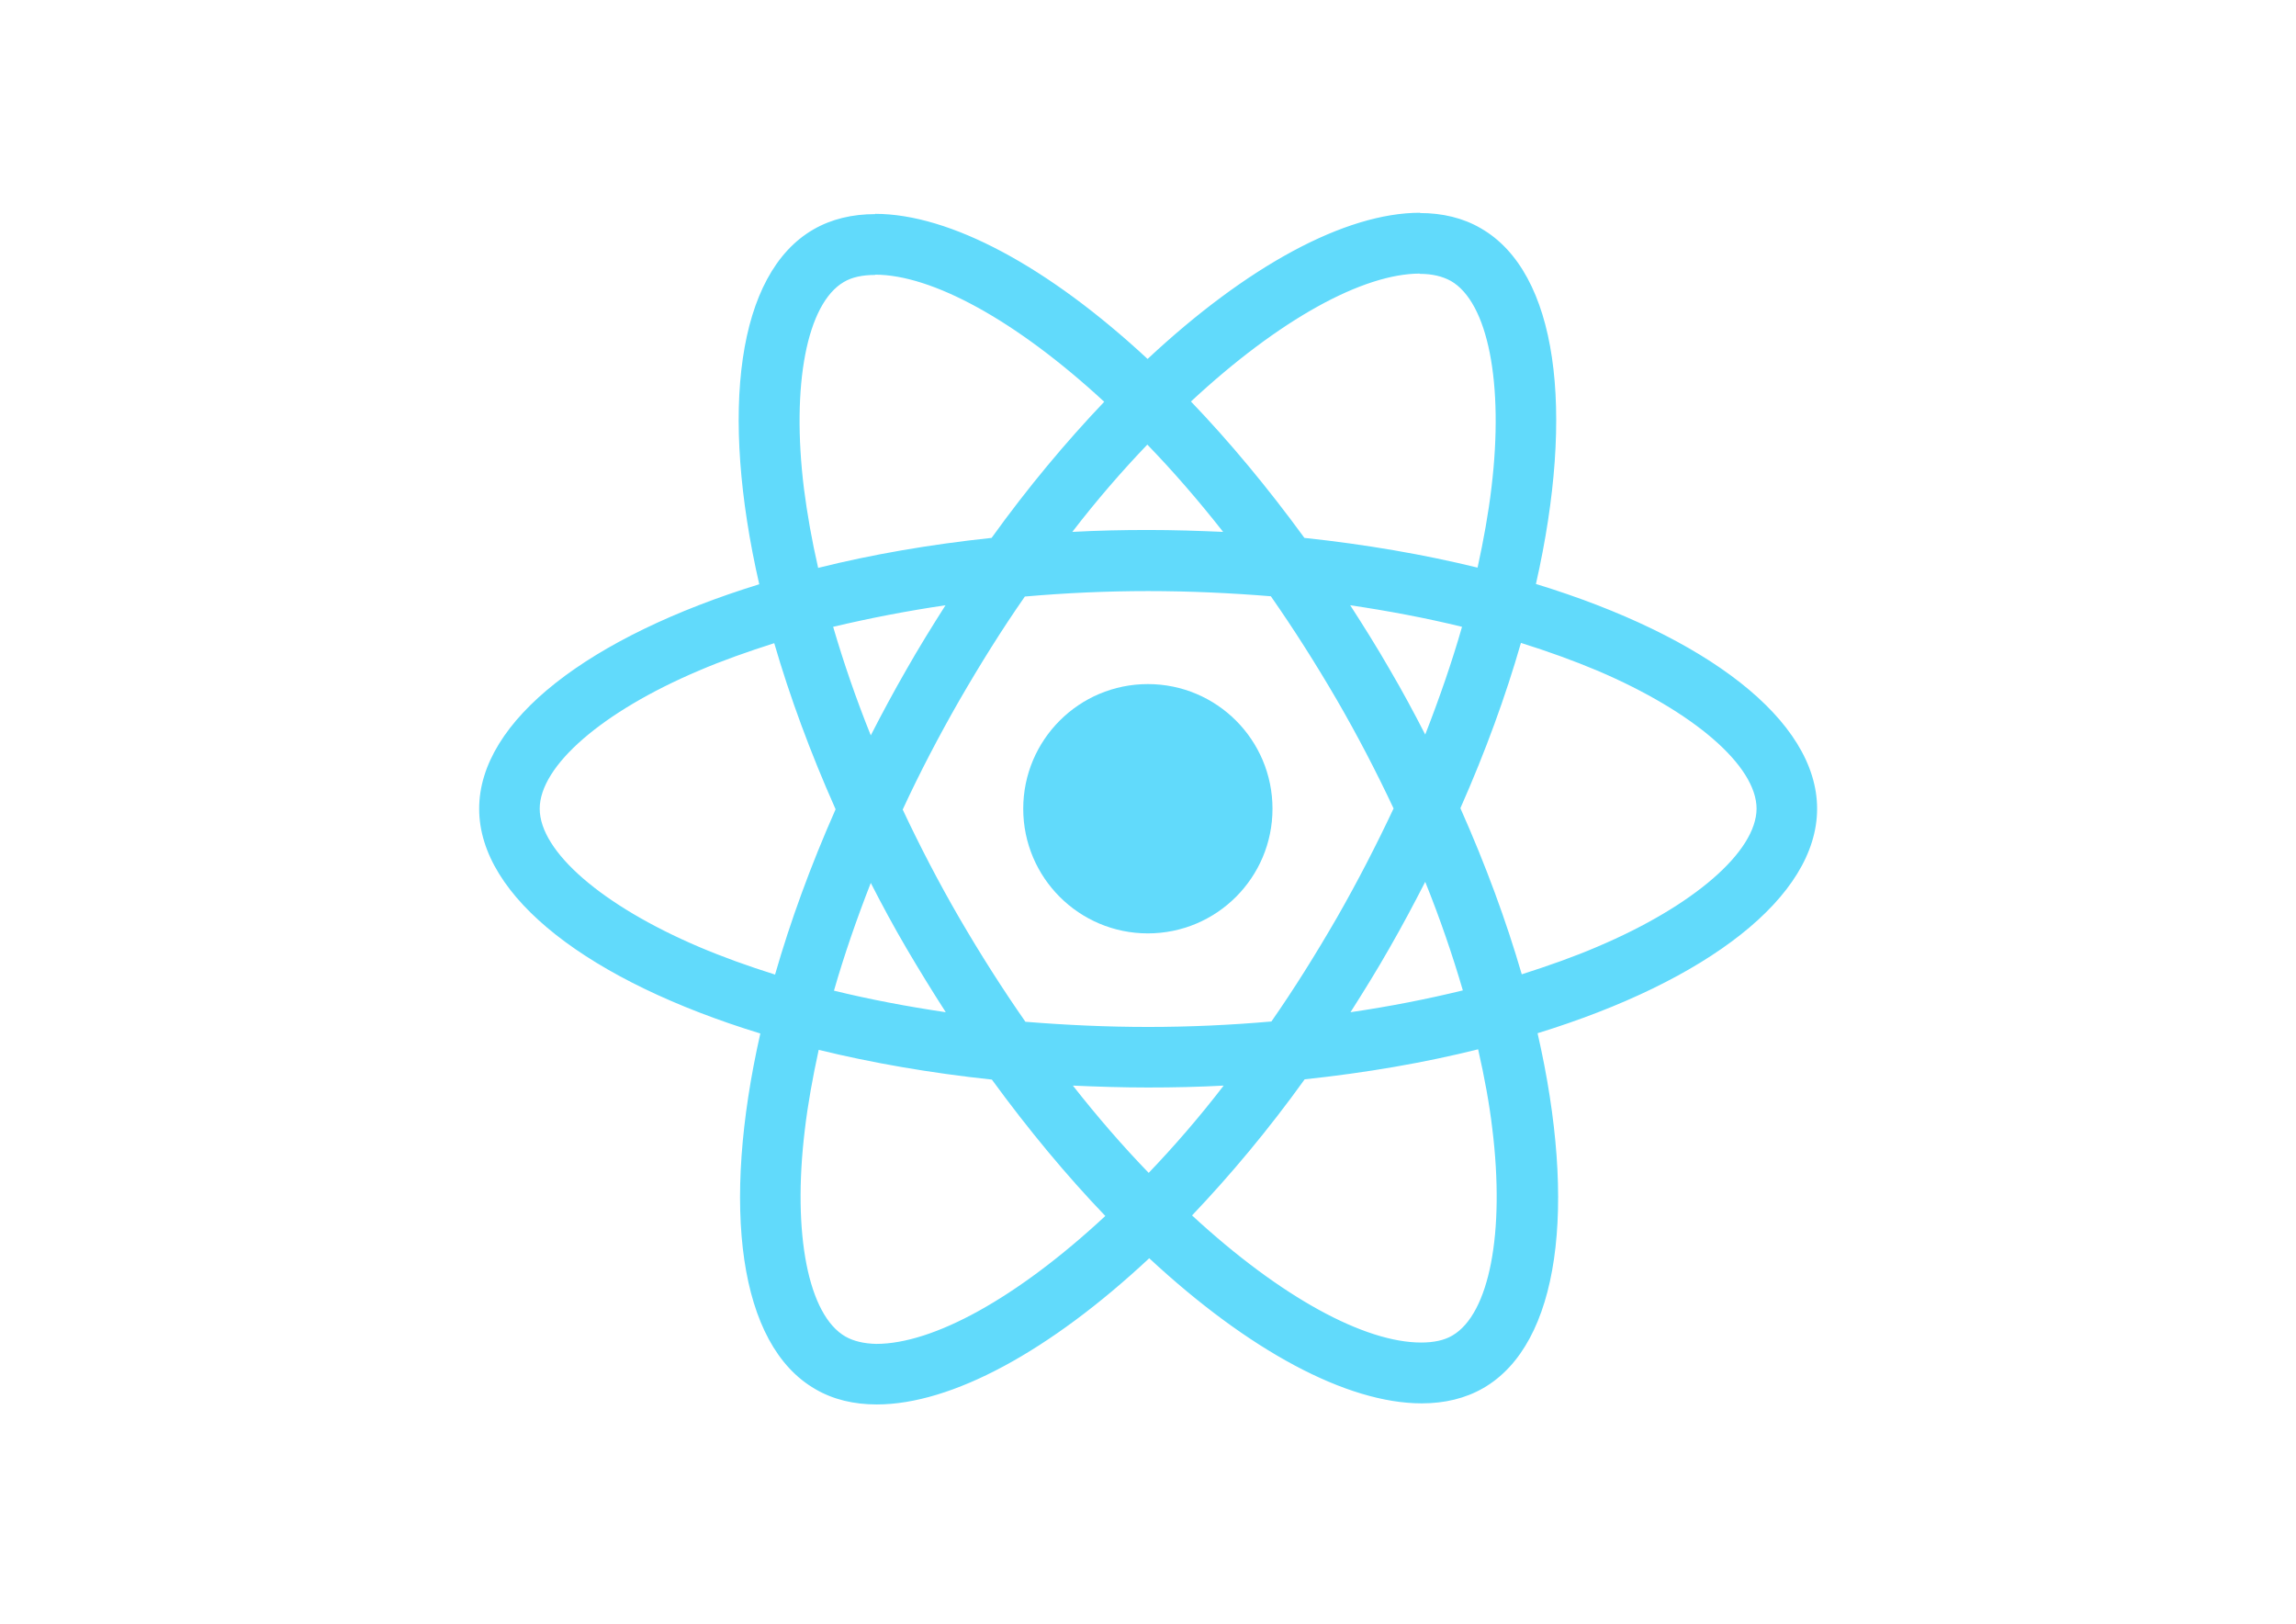
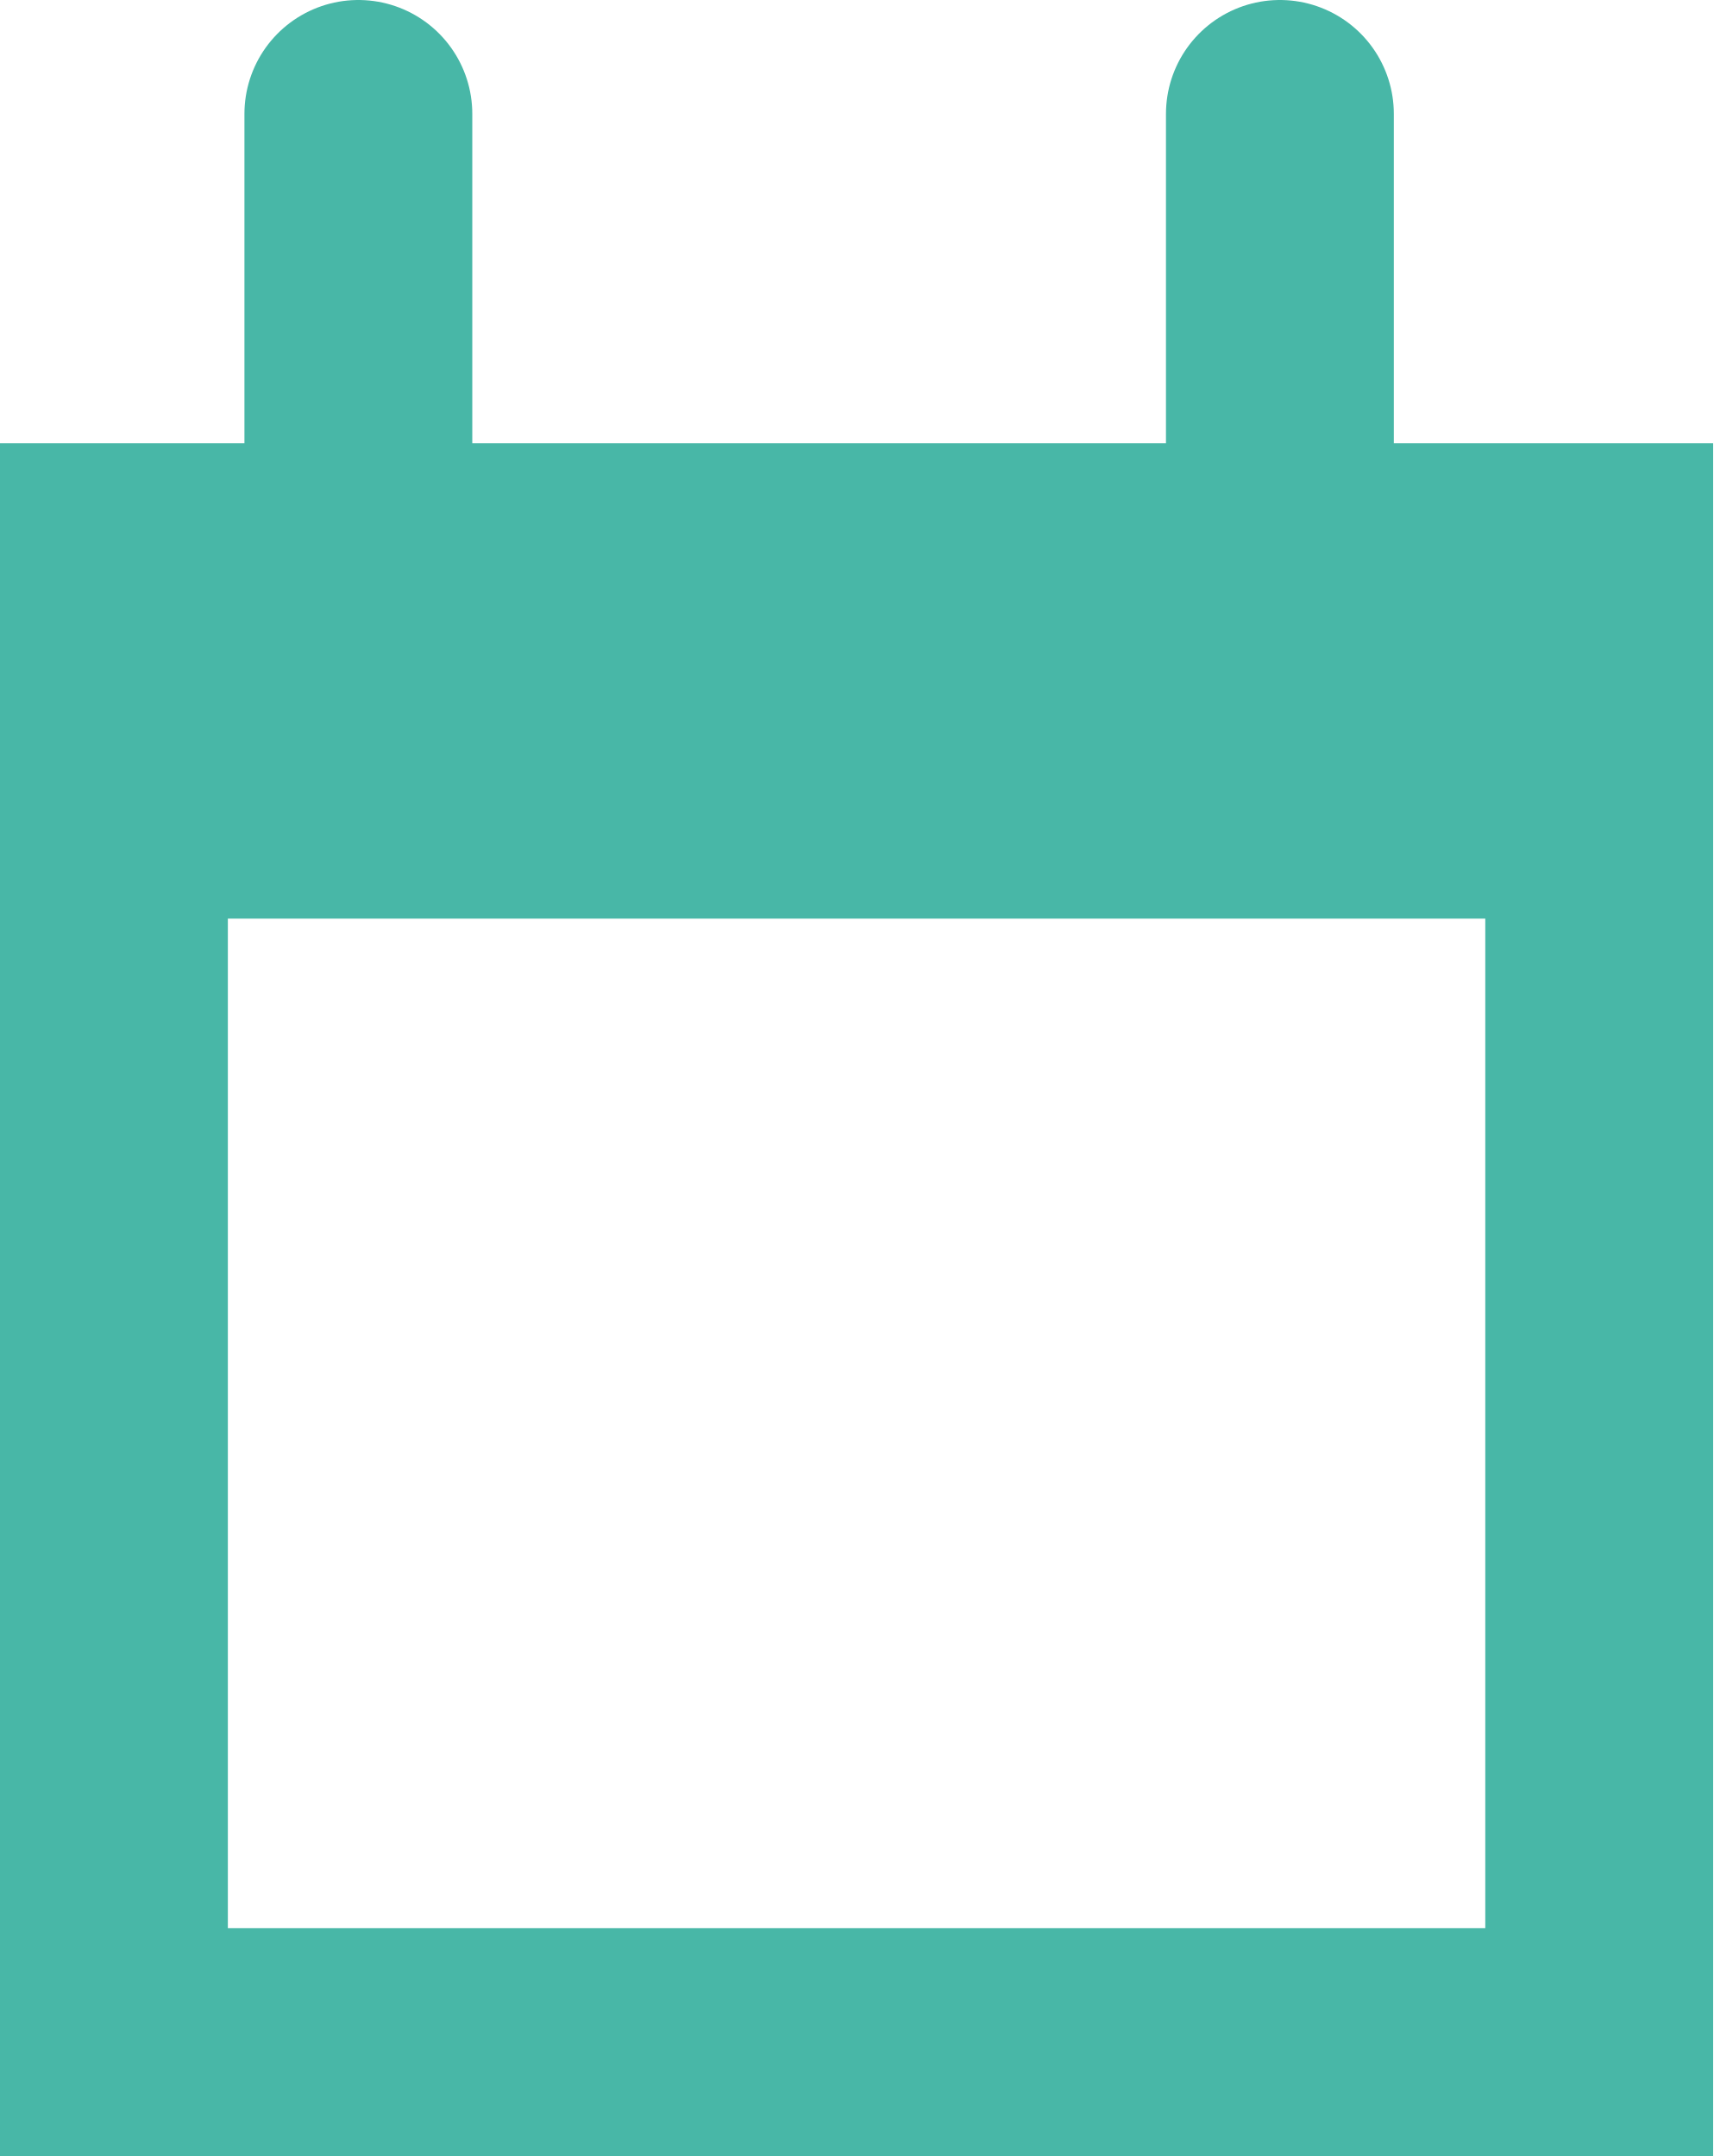
- <svg xmlns="http://www.w3.org/2000/svg" viewBox="0 0 841.9 595.3">
-   <g fill="#61DAFB">
-     <path d="M666.3 296.5c0-32.5-40.7-63.3-103.1-82.4 14.4-63.6 8-114.2-20.2-130.4-6.5-3.8-14.1-5.6-22.4-5.6v22.3c4.6 0 8.3.9 11.4 2.6 13.6 7.8 19.5 37.5 14.9 75.7-1.1 9.4-2.9 19.3-5.1 29.4-19.6-4.8-41-8.5-63.5-10.9-13.5-18.5-27.5-35.3-41.6-50 32.6-30.3 63.2-46.9 84-46.9V78c-27.5 0-63.5 19.6-99.9 53.6-36.4-33.8-72.4-53.2-99.9-53.2v22.3c20.7 0 51.4 16.5 84 46.6-14 14.7-28 31.4-41.3 49.9-22.6 2.4-44 6.1-63.6 11-2.3-10-4-19.7-5.2-29-4.7-38.2 1.1-67.9 14.6-75.8 3-1.8 6.9-2.6 11.5-2.6V78.5c-8.4 0-16 1.8-22.6 5.6-28.1 16.2-34.4 66.7-19.9 130.1-62.2 19.2-102.7 49.9-102.7 82.3 0 32.5 40.7 63.3 103.1 82.4-14.4 63.6-8 114.2 20.2 130.4 6.5 3.8 14.1 5.6 22.5 5.6 27.5 0 63.5-19.6 99.9-53.6 36.4 33.8 72.4 53.2 99.9 53.2 8.4 0 16-1.8 22.6-5.6 28.1-16.2 34.4-66.7 19.9-130.1 62-19.1 102.5-49.9 102.5-82.3zm-130.2-66.7c-3.7 12.9-8.3 26.2-13.5 39.5-4.1-8-8.4-16-13.1-24-4.6-8-9.5-15.8-14.4-23.4 14.2 2.1 27.9 4.7 41 7.9zm-45.8 106.5c-7.8 13.5-15.8 26.3-24.1 38.2-14.9 1.3-30 2-45.2 2-15.1 0-30.2-.7-45-1.9-8.3-11.9-16.4-24.6-24.2-38-7.6-13.1-14.5-26.4-20.8-39.8 6.2-13.4 13.2-26.8 20.7-39.9 7.8-13.5 15.8-26.3 24.1-38.2 14.9-1.3 30-2 45.2-2 15.1 0 30.2.7 45 1.9 8.3 11.9 16.4 24.6 24.2 38 7.6 13.1 14.5 26.4 20.8 39.8-6.3 13.4-13.2 26.8-20.7 39.9zm32.3-13c5.4 13.4 10 26.8 13.8 39.8-13.1 3.2-26.9 5.9-41.2 8 4.9-7.7 9.8-15.6 14.4-23.7 4.6-8 8.9-16.1 13-24.1zM421.2 430c-9.3-9.6-18.6-20.3-27.8-32 9 .4 18.2.7 27.5.7 9.4 0 18.7-.2 27.8-.7-9 11.7-18.3 22.4-27.5 32zm-74.4-58.9c-14.2-2.1-27.9-4.7-41-7.9 3.7-12.9 8.3-26.2 13.5-39.5 4.1 8 8.4 16 13.1 24 4.7 8 9.5 15.8 14.4 23.4zM420.7 163c9.3 9.6 18.6 20.3 27.8 32-9-.4-18.2-.7-27.5-.7-9.4 0-18.7.2-27.8.7 9-11.7 18.3-22.4 27.5-32zm-74 58.9c-4.9 7.7-9.8 15.6-14.4 23.7-4.6 8-8.9 16-13 24-5.4-13.4-10-26.8-13.8-39.8 13.1-3.1 26.9-5.8 41.2-7.9zm-90.5 125.2c-35.4-15.1-58.3-34.9-58.3-50.6 0-15.7 22.9-35.6 58.3-50.6 8.6-3.7 18-7 27.7-10.1 5.7 19.6 13.2 40 22.5 60.9-9.2 20.8-16.6 41.1-22.2 60.6-9.9-3.1-19.3-6.5-28-10.2zM310 490c-13.6-7.8-19.5-37.5-14.9-75.7 1.1-9.4 2.9-19.3 5.1-29.4 19.6 4.8 41 8.5 63.5 10.9 13.5 18.5 27.5 35.3 41.6 50-32.6 30.3-63.2 46.9-84 46.9-4.5-.1-8.3-1-11.3-2.7zm237.2-76.2c4.7 38.2-1.1 67.9-14.6 75.8-3 1.8-6.9 2.6-11.5 2.6-20.7 0-51.4-16.5-84-46.6 14-14.7 28-31.4 41.3-49.9 22.6-2.4 44-6.1 63.6-11 2.3 10.1 4.1 19.8 5.2 29.1zm38.5-66.7c-8.6 3.7-18 7-27.7 10.1-5.7-19.6-13.2-40-22.5-60.9 9.2-20.8 16.6-41.1 22.2-60.6 9.9 3.1 19.3 6.5 28.1 10.2 35.4 15.1 58.3 34.9 58.3 50.6-.1 15.7-23 35.6-58.4 50.6zM320.8 78.4z" />
-     <circle cx="420.9" cy="296.5" r="45.7" />
-     <path d="M520.5 78.1z" />
+ <svg xmlns="http://www.w3.org/2000/svg" width="60.148" height="75.715" viewBox="0 0 60.148 75.715">
+   <g id="Group_250" data-name="Group 250" transform="translate(1891.25 -4635.618)">
+     <g id="Group_249" data-name="Group 249" transform="translate(-1891.25 4639.618)">
+       <g id="Rectangle_248" data-name="Rectangle 248" transform="translate(0 11.567)" fill="none" stroke="#48b7a7" stroke-width="8">
+         <rect width="60.148" height="60.148" stroke="none" />
+         <rect x="4" y="4" width="52.148" height="52.148" fill="none" />
+       </g>
+       <line id="Line_198" data-name="Line 198" y1="14.38" transform="translate(12.582 0)" fill="none" stroke="#48b7a7" stroke-linecap="round" stroke-width="8" />
+       <line id="Line_199" data-name="Line 199" y1="14.38" transform="translate(44.937 0)" fill="none" stroke="#48b7a7" stroke-linecap="round" stroke-width="8" />
+       <rect id="Rectangle_249" data-name="Rectangle 249" width="53.14" height="13.88" transform="translate(3.504 14.38)" fill="#48b7a7" />
+     </g>
  </g>
</svg>
